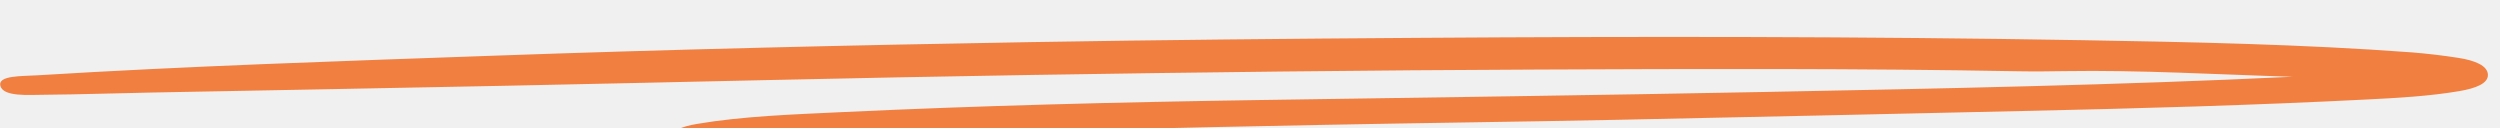
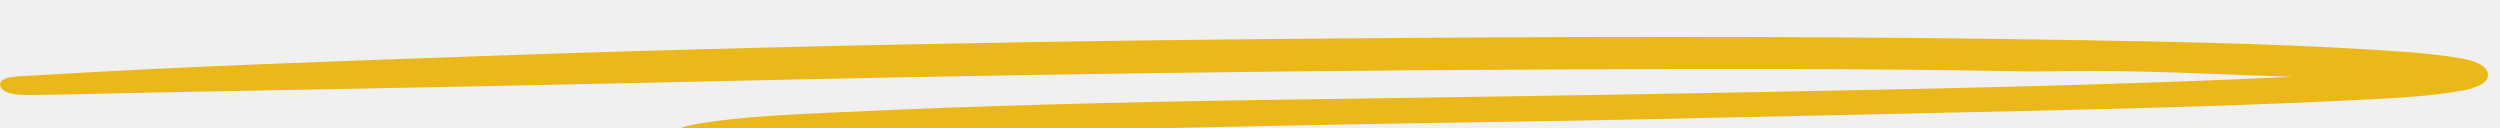
<svg xmlns="http://www.w3.org/2000/svg" width="196" height="10" viewBox="0 0 196 10" fill="none">
  <g clip-path="url(#clip0_96_55)">
    <g clip-path="url(#clip1_96_55)">
      <g clip-path="url(#clip2_96_55)">
-         <path d="M69.448 10.776C75.54 11.122 81.632 11.443 87.716 11.818C96.299 12.35 104.866 12.933 113.41 13.624C113.986 13.67 114.786 13.656 114.766 14.005C114.74 14.374 113.905 14.292 113.357 14.284C103.154 14.103 92.95 14.028 82.76 13.461C75.343 13.048 67.887 12.804 60.447 12.503C58.61 12.426 56.795 12.312 55.011 12.105C53.716 11.952 52.64 11.641 52.55 10.964C52.467 10.299 53.403 9.924 54.639 9.716C58.267 9.102 62.139 8.976 65.954 8.793C76.854 8.278 87.806 8.009 98.779 7.842C112.029 7.643 125.28 7.464 138.523 7.207C152.28 6.94 166.043 6.673 179.734 6.018C173.775 5.84 167.829 5.481 161.859 5.576C160.684 5.593 159.509 5.611 158.334 5.588C145.761 5.356 133.204 5.399 120.648 5.452C107.313 5.505 93.984 5.664 80.669 5.879C66.956 6.098 53.264 6.445 39.558 6.725C30.365 6.911 21.159 7.077 11.967 7.253C9.161 7.306 6.365 7.403 3.56 7.428C2.191 7.438 0.242 7.602 0.025 6.717C-0.171 5.902 1.731 5.979 2.95 5.903C14.71 5.181 26.566 4.798 38.407 4.377C52.527 3.875 66.681 3.542 80.847 3.301C90.962 3.13 101.09 3.035 111.225 2.967C128.554 2.85 145.888 2.854 163.231 3.15C171.871 3.299 180.51 3.47 189.083 4.106C190.297 4.204 191.507 4.347 192.71 4.533C194.068 4.74 195.02 5.158 195.052 5.849C195.085 6.548 194.084 6.928 192.797 7.145C190.47 7.54 187.988 7.678 185.535 7.801C176.591 8.255 167.607 8.506 158.602 8.701C147.974 8.933 137.353 9.181 126.726 9.394C119.098 9.548 111.456 9.639 103.828 9.788C92.358 10.009 80.887 10.257 69.454 10.783L69.448 10.776Z" fill="#F17F3F" />
+         <path d="M69.448 10.776C75.54 11.122 81.632 11.443 87.716 11.818C96.299 12.35 104.866 12.933 113.41 13.624C113.986 13.67 114.786 13.656 114.766 14.005C114.74 14.374 113.905 14.292 113.357 14.284C103.154 14.103 92.95 14.028 82.76 13.461C75.343 13.048 67.887 12.804 60.447 12.503C58.61 12.426 56.795 12.312 55.011 12.105C53.716 11.952 52.64 11.641 52.55 10.964C52.467 10.299 53.403 9.924 54.639 9.716C58.267 9.102 62.139 8.976 65.954 8.793C76.854 8.278 87.806 8.009 98.779 7.842C112.029 7.643 125.28 7.464 138.523 7.207C152.28 6.94 166.043 6.673 179.734 6.018C173.775 5.84 167.829 5.481 161.859 5.576C160.684 5.593 159.509 5.611 158.334 5.588C145.761 5.356 133.204 5.399 120.648 5.452C107.313 5.505 93.984 5.664 80.669 5.879C66.956 6.098 53.264 6.445 39.558 6.725C30.365 6.911 21.159 7.077 11.967 7.253C9.161 7.306 6.365 7.403 3.56 7.428C2.191 7.438 0.242 7.602 0.025 6.717C-0.171 5.902 1.731 5.979 2.95 5.903C14.71 5.181 26.566 4.798 38.407 4.377C52.527 3.875 66.681 3.542 80.847 3.301C90.962 3.13 101.09 3.035 111.225 2.967C128.554 2.85 145.888 2.854 163.231 3.15C171.871 3.299 180.51 3.47 189.083 4.106C190.297 4.204 191.507 4.347 192.71 4.533C194.068 4.74 195.02 5.158 195.052 5.849C195.085 6.548 194.084 6.928 192.797 7.145C190.47 7.54 187.988 7.678 185.535 7.801C176.591 8.255 167.607 8.506 158.602 8.701C147.974 8.933 137.353 9.181 126.726 9.394C119.098 9.548 111.456 9.639 103.828 9.788C92.358 10.009 80.887 10.257 69.454 10.783L69.448 10.776Z" fill="#EAB819" />
      </g>
    </g>
  </g>
  <defs>
    <clipPath id="clip0_96_55">
      <rect width="196" height="12" fill="white" />
    </clipPath>
    <clipPath id="clip1_96_55">
      <rect width="196" height="12" fill="white" />
    </clipPath>
    <clipPath id="clip2_96_55">
      <rect width="196" height="16.914" fill="white" transform="translate(0 -2.45685)" />
    </clipPath>
  </defs>
</svg>
